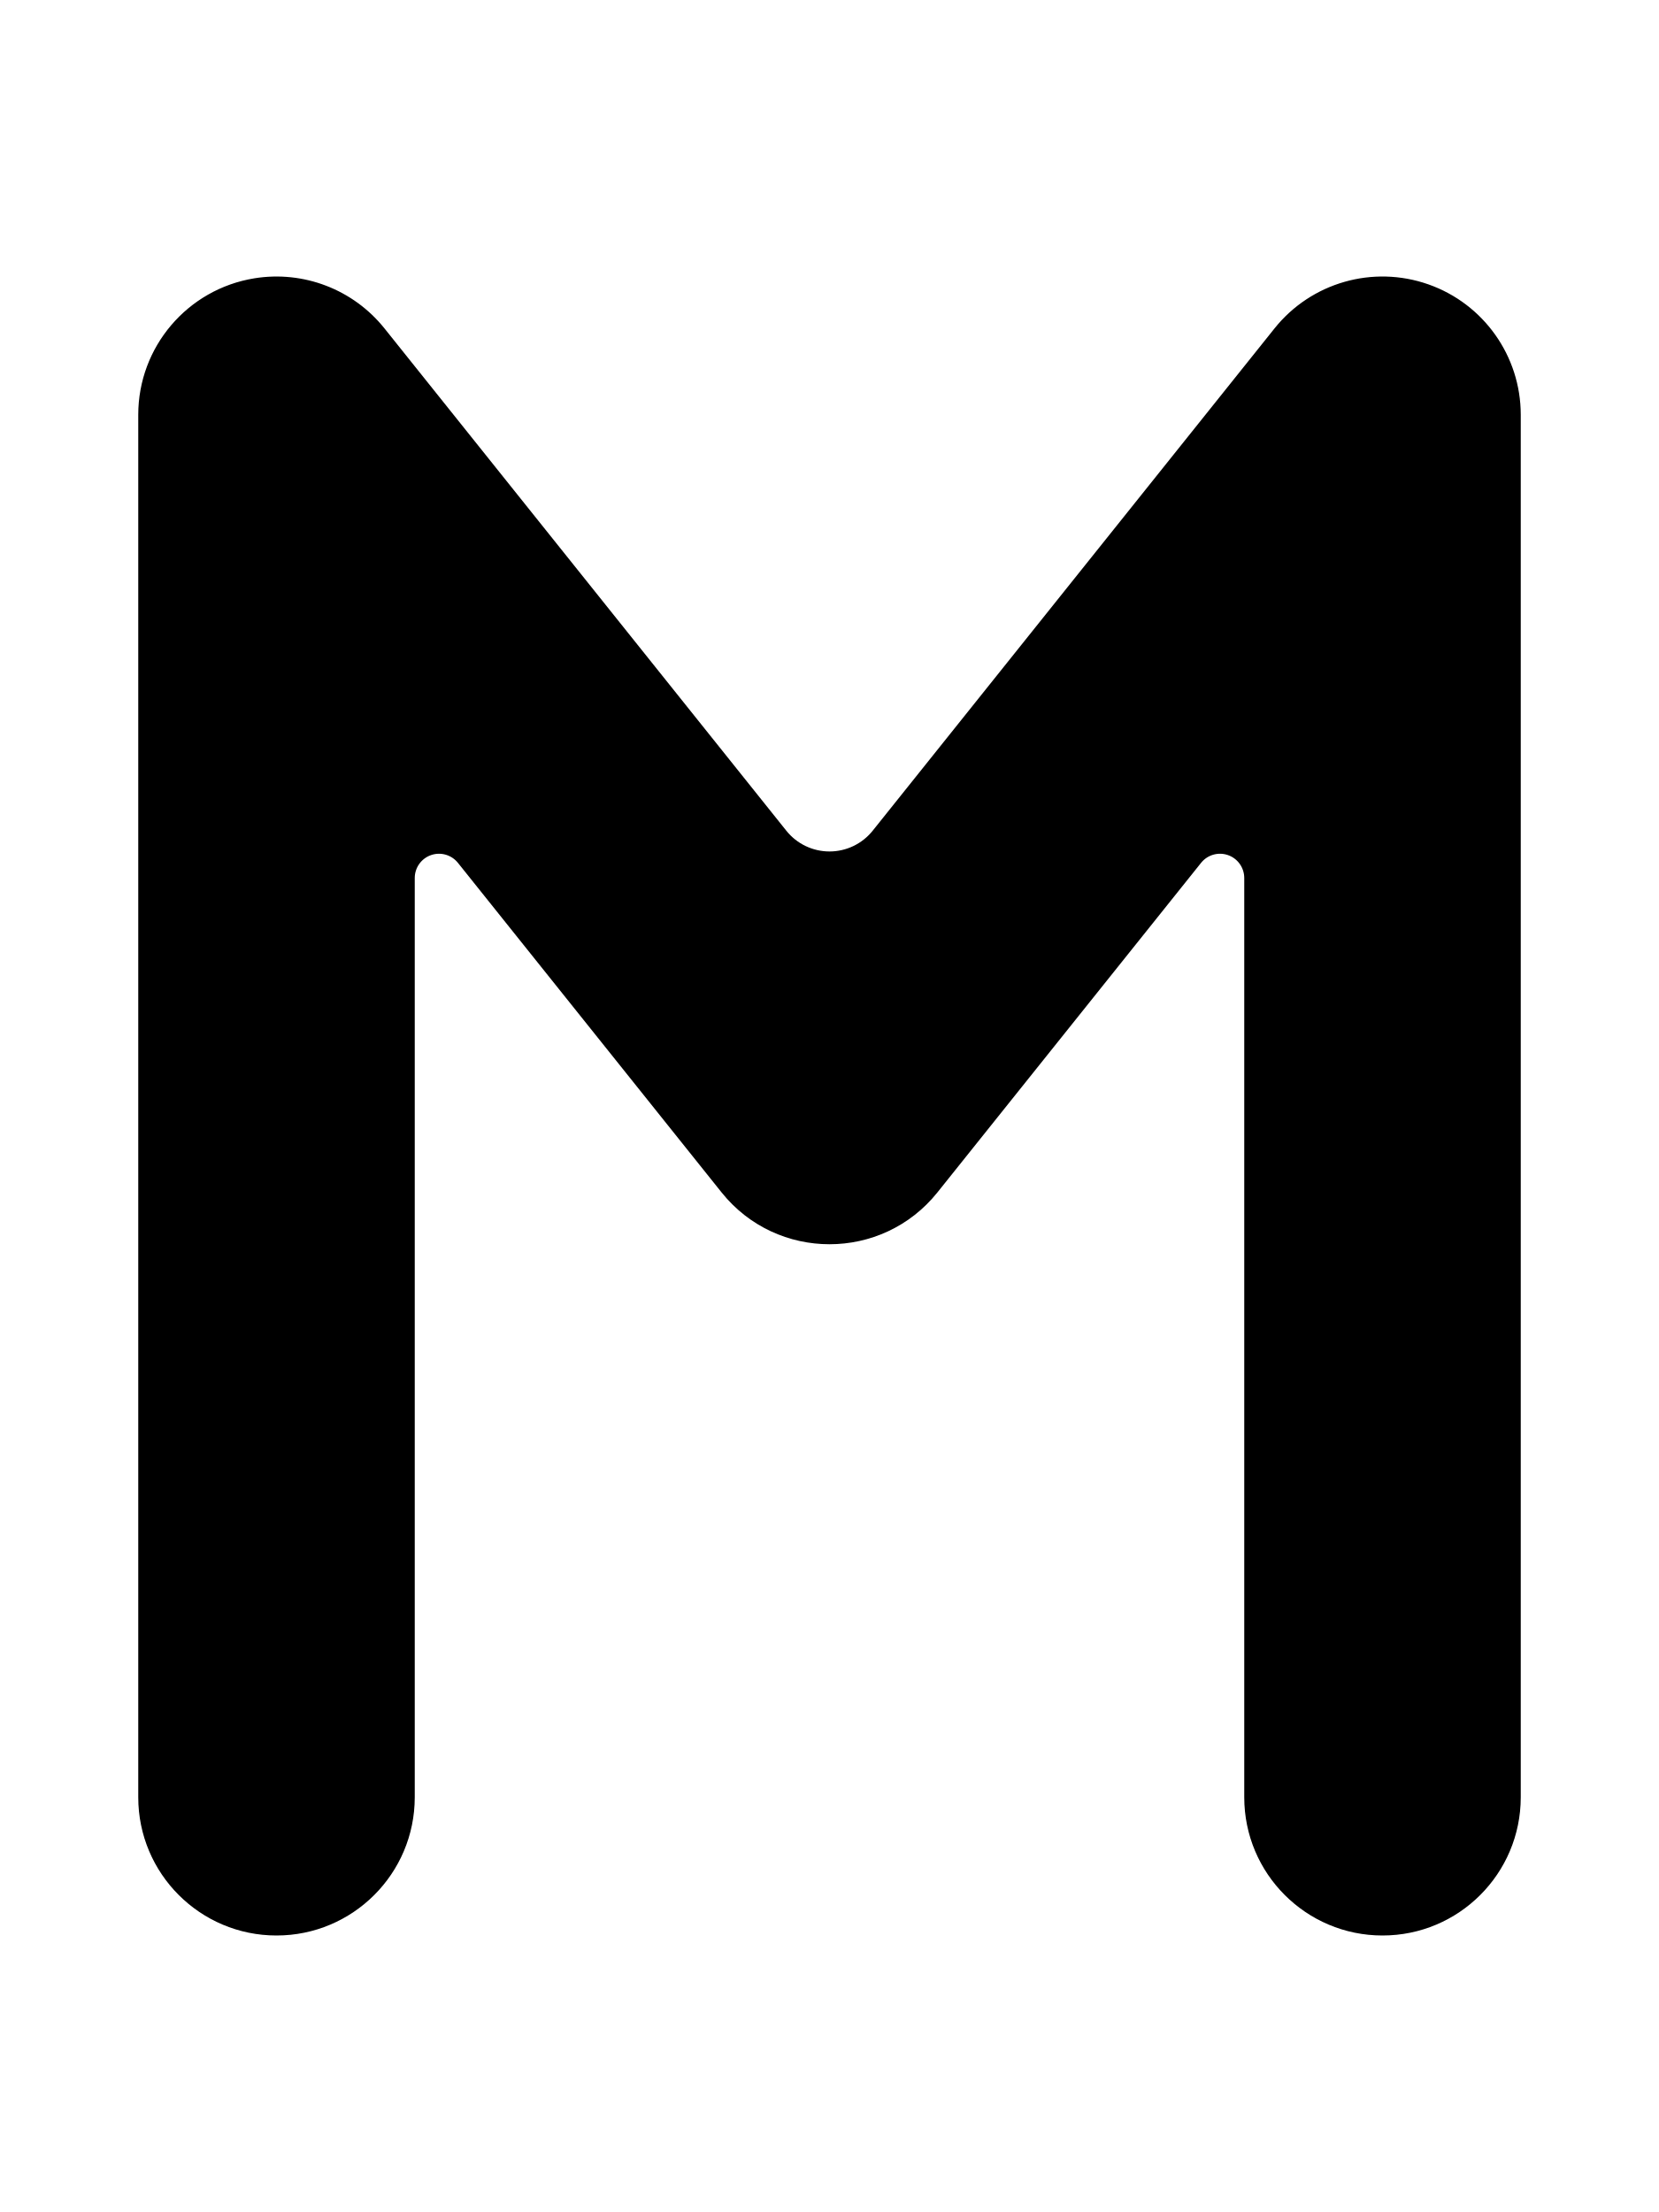
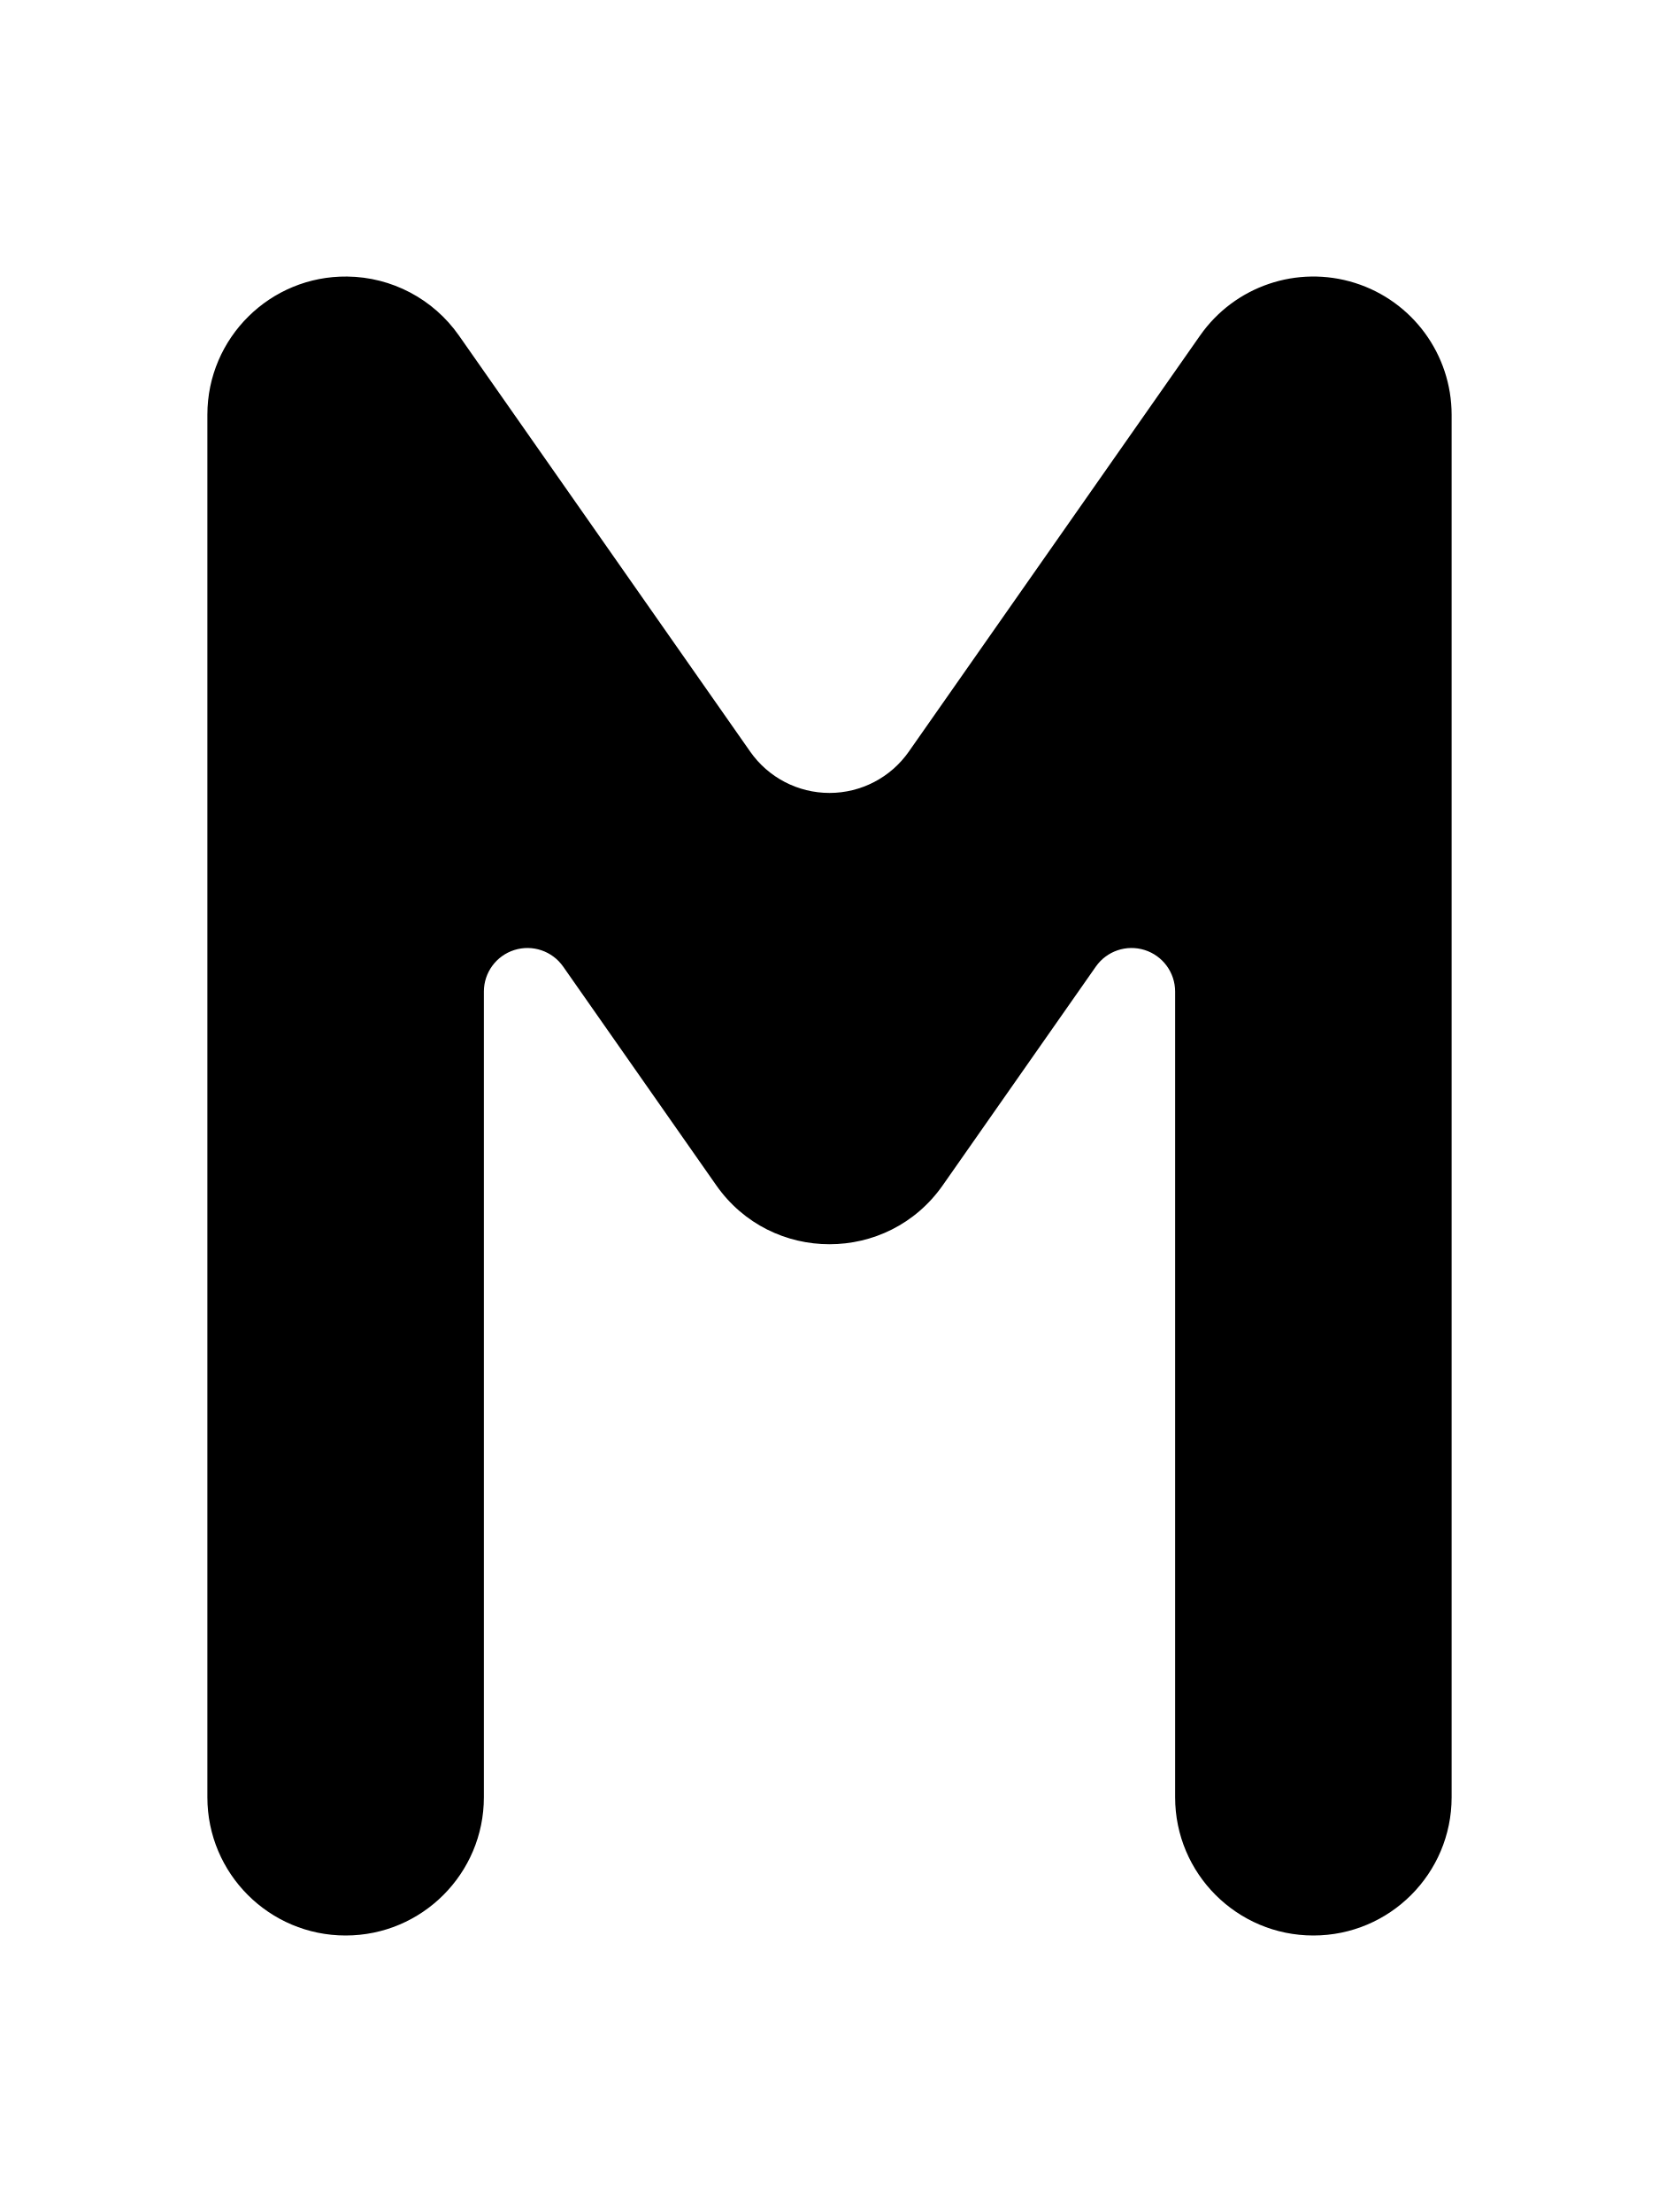
<svg xmlns="http://www.w3.org/2000/svg" width="768" height="1024" viewBox="0 0 768 1024" version="1.1" id="svg1">
  <defs id="defs1">
    </defs>
  <g id="layer1">
-     <path style="baseline-shift:baseline;display:inline;overflow:visible;opacity:1;vector-effect:none;stroke-linecap:round;stroke-linejoin:round;enable-background:accumulate;stop-color:#000000;stop-opacity:1" d="M 117.732,128.842 C 86.762,133.878 64.009,160.623 64,192 v 640 c 0,35.346 28.654,64 64,64 35.346,0 64,-28.654 64,-64 V 406.451 a 11.225,11.225 160.67 0 1 19.99,-7.012 l 122.033,152.542 c 25.623,32.022 74.33,32.022 99.953,0 l 122.033,-152.542 A 11.225,11.225 19.33 0 1 576,406.451 V 832 c 0,35.346 28.654,64 64,64 35.346,0 64,-28.654 64,-64 V 192 c -0.007,-27.177 -17.175,-51.386 -42.82,-60.381 -25.645,-8.996 -54.174,-0.816 -71.157,20.401 l -186.033,232.542 a 25.6,25.6 0 0 1 -39.98,0 L 177.977,152.02 C 163.546,133.992 140.525,125.135 117.732,128.842 Z" id="path15" />
+     <path style="baseline-shift:baseline;display:inline;overflow:visible;opacity:1;vector-effect:none;stroke-linecap:round;stroke-linejoin:round;enable-background:accumulate;stop-color:#000000;stop-opacity:1" d="M 160.705,128.018 C 125.092,127.629 96.011,156.385 96,192 v 640 c 0,35.346 28.654,64 64,64 35.346,0 64,-28.654 64,-64 V 459.031 a 20.174,20.174 162.504 0 1 36.701,-11.569 l 70.867,101.239 c 25.482,36.393 79.382,36.393 104.863,0 l 70.867,-101.239 A 20.174,20.174 17.496 0 1 544,459.031 V 832 c 0,35.346 28.654,64 64,64 35.346,0 64,-28.654 64,-64 V 192 c -0.009,-27.93 -18.126,-52.629 -44.764,-61.026 -26.638,-8.397 -55.644,1.448 -71.668,24.325 L 420.702,347.966 a 44.8,44.8 0 0 1 -73.403,0 L 212.432,155.299 c -11.837,-16.899 -31.095,-27.056 -51.727,-27.281 z" id="path31" />
  </g>
</svg>
